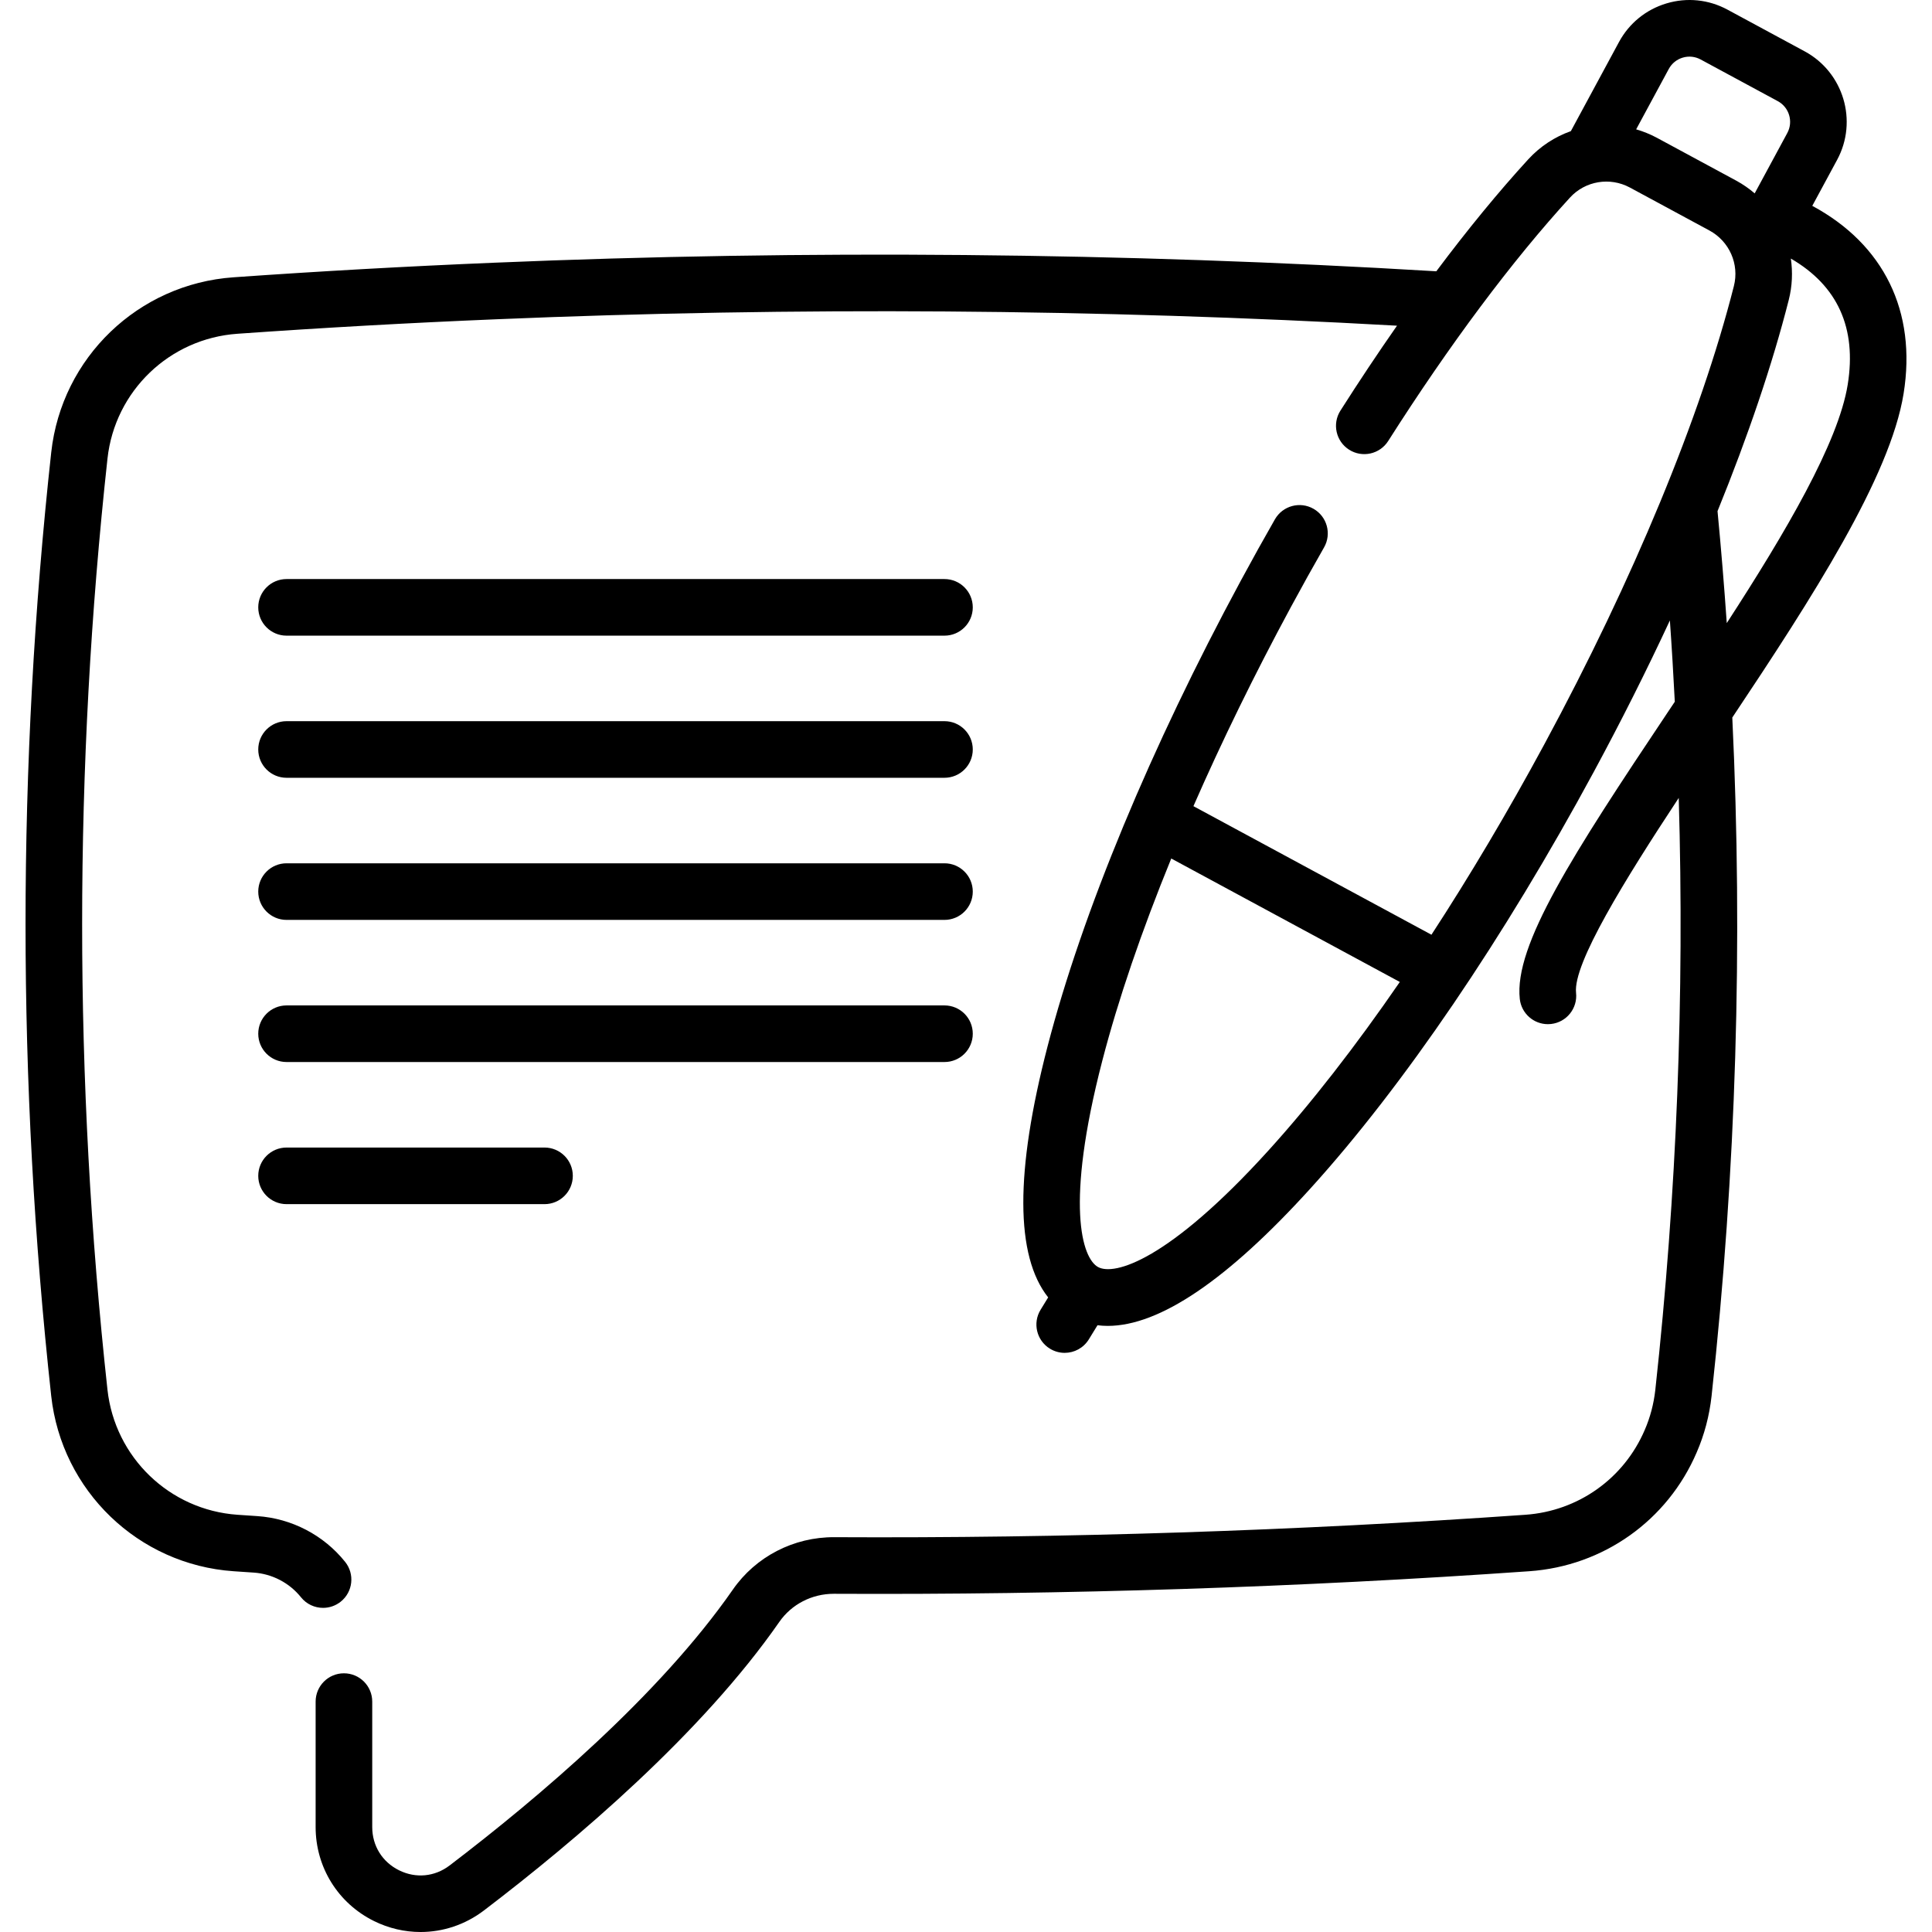
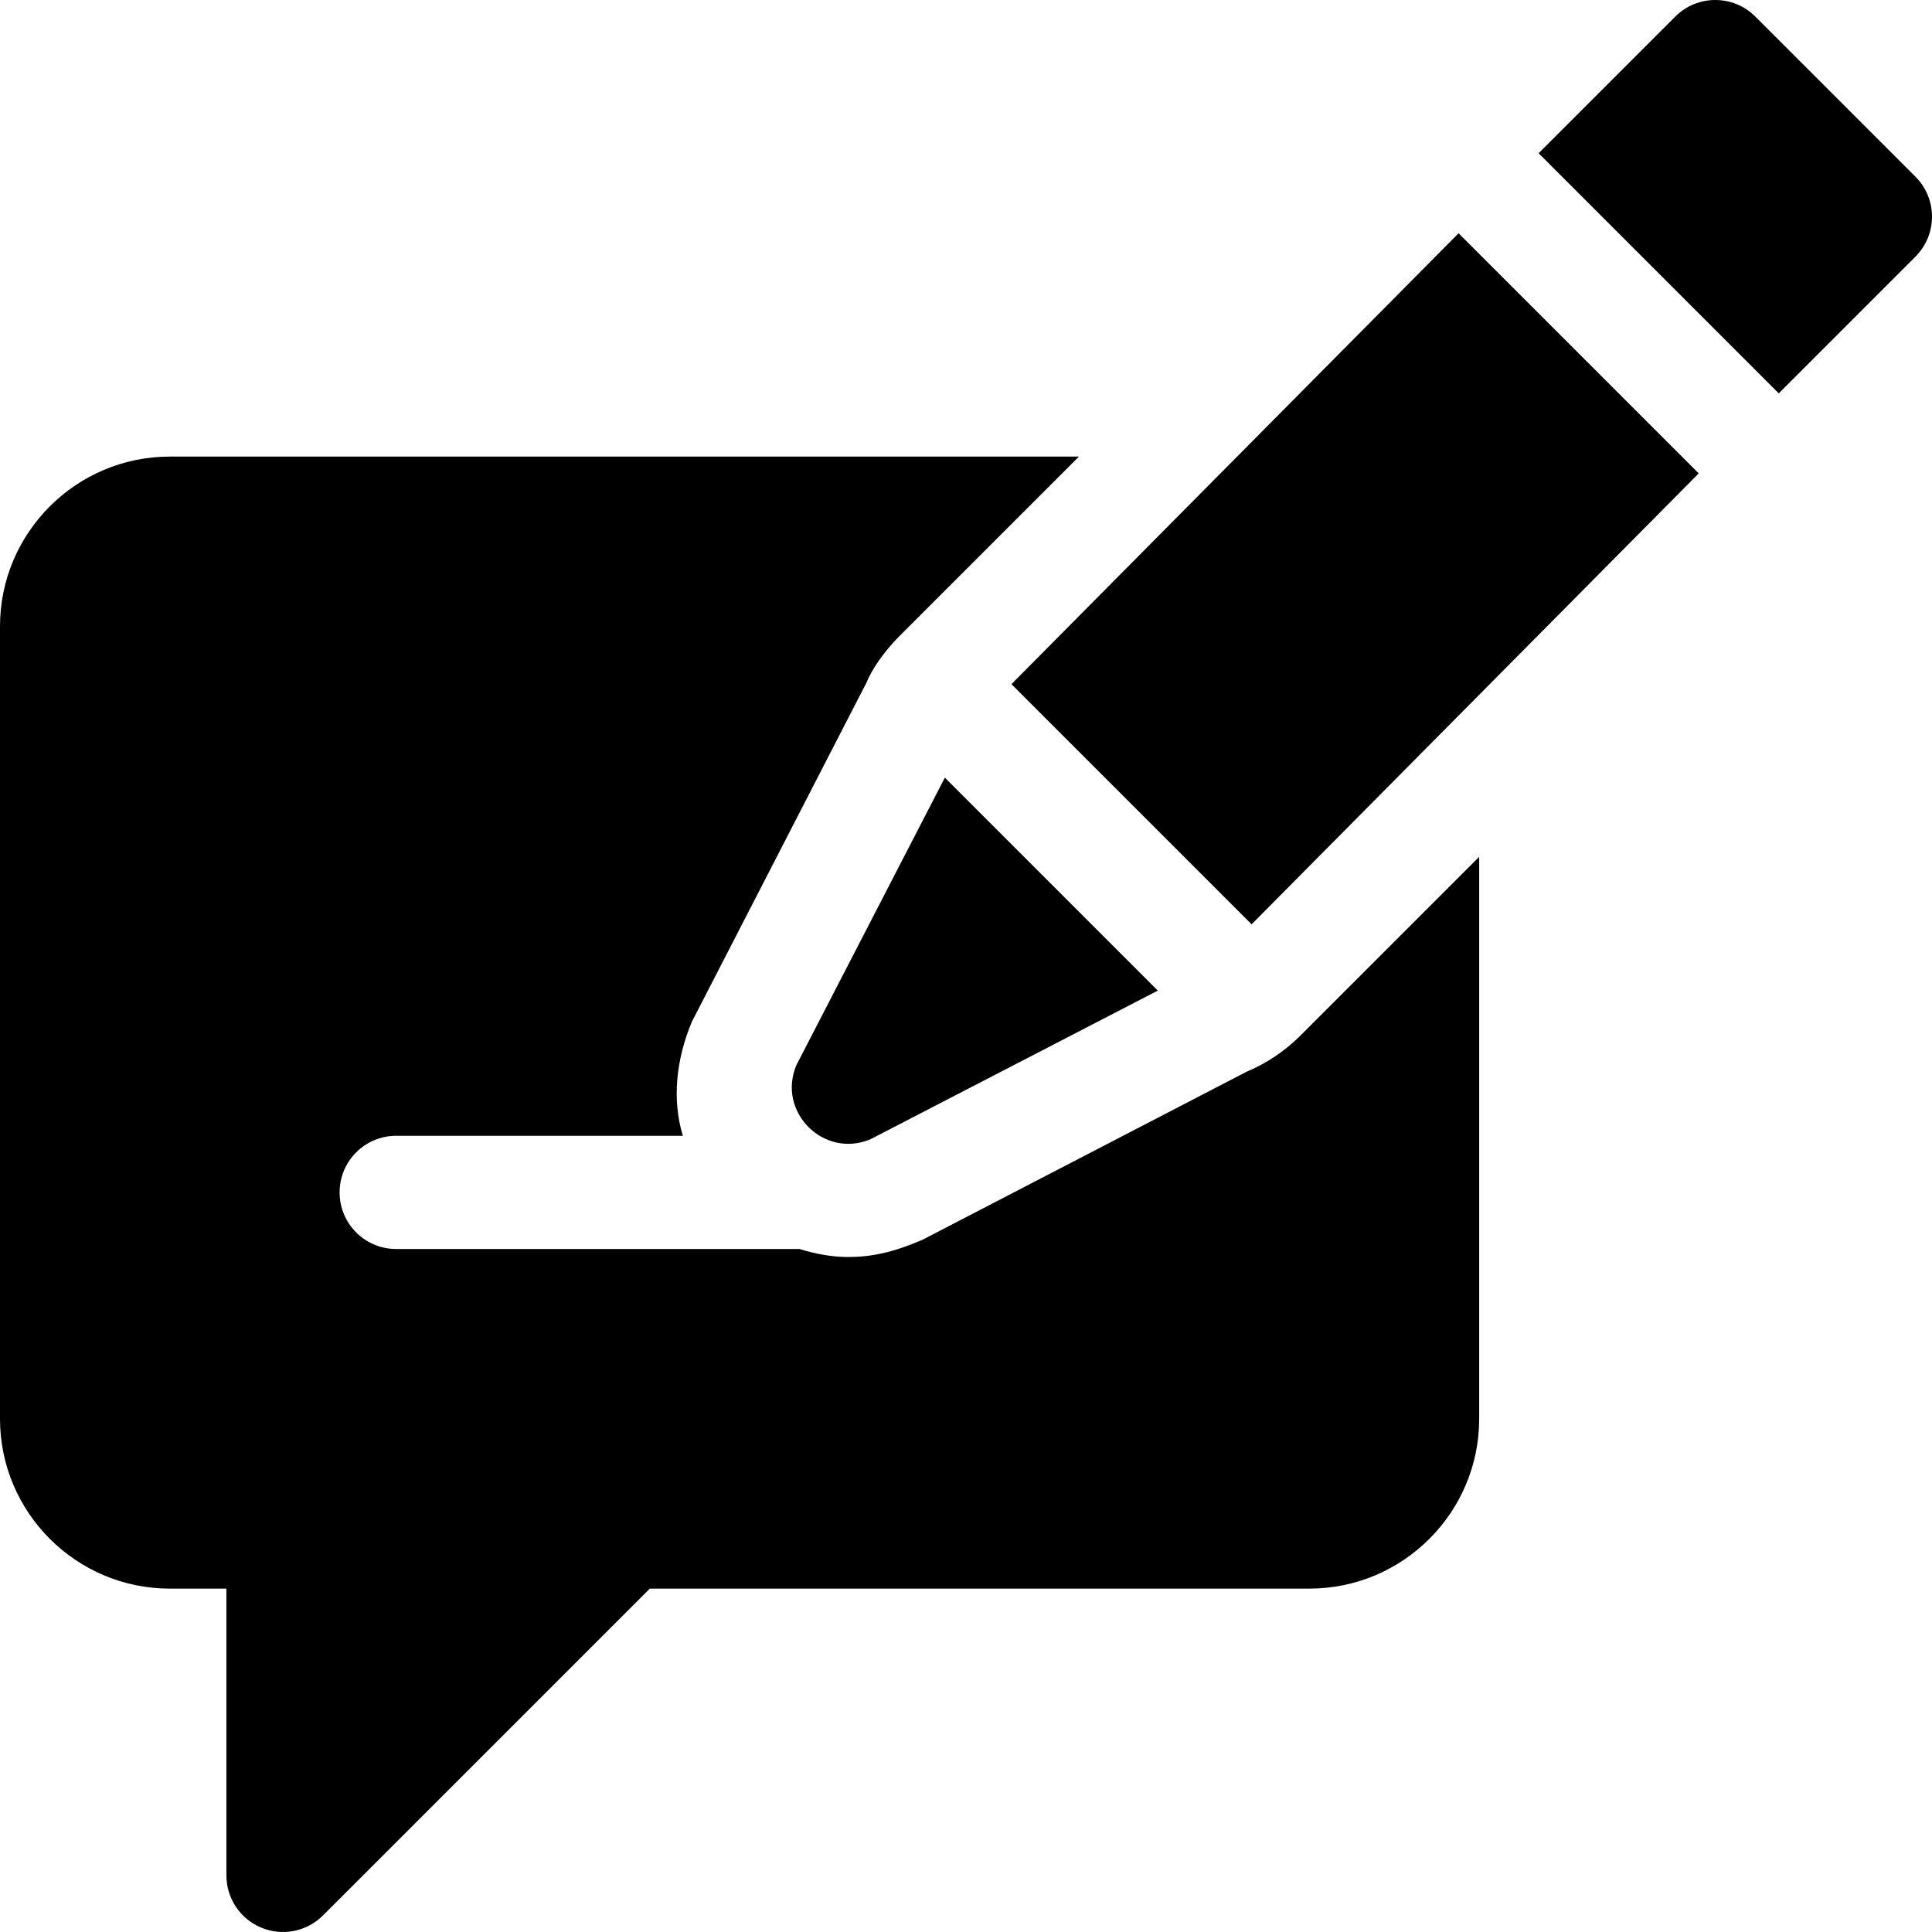
- <svg xmlns="http://www.w3.org/2000/svg" id="Capa_1" enable-background="new 0 0 511.996 511.996" height="512" viewBox="0 0 511.996 511.996" width="512">
-   <g>
-     <path d="m75.938 168.454h174.356c4.143 0 7.5-3.358 7.5-7.5s-3.357-7.5-7.5-7.5h-174.356c-4.143 0-7.5 3.358-7.5 7.5s3.358 7.5 7.5 7.5z" />
-     <path d="m75.938 206.118h174.356c4.143 0 7.5-3.358 7.5-7.5s-3.357-7.5-7.5-7.5h-174.356c-4.143 0-7.5 3.358-7.5 7.5s3.358 7.5 7.5 7.5z" />
-     <path d="m75.938 243.781h174.356c4.143 0 7.5-3.358 7.5-7.5s-3.357-7.5-7.5-7.5h-174.356c-4.143 0-7.5 3.358-7.5 7.5s3.358 7.5 7.5 7.5z" />
-     <path d="m75.938 281.445h174.356c4.143 0 7.5-3.358 7.5-7.5s-3.357-7.5-7.5-7.5h-174.356c-4.143 0-7.5 3.358-7.5 7.5s3.358 7.5 7.5 7.5z" />
-     <path d="m75.938 319.108h68.362c4.143 0 7.5-3.358 7.5-7.5s-3.357-7.5-7.5-7.5h-68.362c-4.143 0-7.5 3.358-7.5 7.5s3.358 7.5 7.5 7.5z" />
-     <path d="m480.27 54.548 6.577-12.175c5.562-10.298 1.708-23.202-8.59-28.764l-20.453-11.049c-4.991-2.695-10.731-3.285-16.166-1.661-5.432 1.623-9.906 5.264-12.599 10.25l-12.748 23.6c-4.212 1.496-8.108 4.001-11.29 7.473-7.873 8.596-16.072 18.589-24.368 29.672-82.963-4.983-166.972-5.753-249.762-2.27-23 .954-46.211 2.253-68.98 3.862-25.236 1.755-45.556 21.262-48.314 46.386-9.074 82.934-9.078 167.057-.01 250.034 2.762 25.169 23.08 44.719 48.289 46.481 1.808.132 3.614.254 5.371.363 4.897.331 9.467 2.714 12.534 6.539 1.481 1.848 3.658 2.809 5.855 2.809 1.646 0 3.303-.54 4.688-1.649 3.231-2.591 3.75-7.312 1.158-10.543-5.686-7.09-14.15-11.508-23.266-12.124-1.744-.108-3.496-.227-5.271-.356-17.99-1.258-32.478-15.202-34.447-33.153-8.95-81.892-8.946-164.917.009-246.766 1.967-17.904 16.453-31.807 34.453-33.058 22.634-1.599 45.698-2.891 68.558-3.838 79.125-3.329 159.363-2.753 238.722 1.7-5.014 7.18-10.03 14.7-14.998 22.513-2.223 3.495-1.19 8.13 2.305 10.353 3.495 2.221 8.13 1.191 10.354-2.304 16.213-25.496 32.874-47.806 48.18-64.517 4.053-4.421 10.585-5.51 15.887-2.648l21.05 11.37c5.306 2.866 7.977 8.923 6.495 14.735-8.792 34.614-26.641 77.757-50.259 121.482-9.618 17.804-19.693 34.771-29.889 50.414l-63.077-34.071c7.493-17.107 16.145-34.833 25.764-52.644 2.989-5.533 5.966-10.888 8.848-15.915 2.06-3.593.816-8.176-2.776-10.237-3.594-2.06-8.177-.817-10.237 2.777-2.944 5.136-5.982 10.602-9.032 16.246-23.829 44.125-42.024 87.976-51.234 123.475-8.617 33.212-8.543 55.499.172 66.484l-2.007 3.269c-2.167 3.53-1.063 8.148 2.468 10.316 1.224.751 2.578 1.109 3.917 1.109 2.521 0 4.982-1.271 6.398-3.577l2.296-3.739c.888.111 1.795.171 2.723.171 13.731-.001 31.73-12.189 53.694-36.404 24.641-27.166 51.337-66.425 75.171-110.545 7.263-13.447 13.986-26.852 20.1-40.002.51 7.173.93 14.355 1.303 21.541-.604.904-1.207 1.805-1.807 2.702-25.357 37.918-40.82 61.879-39.273 76.062.419 3.841 3.669 6.687 7.447 6.687.271 0 .546-.015.822-.045 4.117-.449 7.092-4.151 6.643-8.269-.843-7.723 12.947-30.006 27.211-51.643 1.54 52.35-.519 104.869-6.208 156.889-.416 3.712-1.353 7.267-2.802 10.602-5.519 12.89-17.645 21.503-31.65 22.48-60.533 4.251-122.129 6.257-183.099 5.941-10.786-.066-20.854 5.15-26.924 13.909-19.433 27.952-51.537 55.172-75.046 73.085-3.944 3.004-8.953 3.482-13.396 1.281-4.452-2.206-7.11-6.491-7.11-11.465v-33.24c0-4.142-3.357-7.5-7.5-7.5s-7.5 3.358-7.5 7.5v33.24c0 10.641 5.921 20.185 15.452 24.906 3.94 1.952 8.162 2.913 12.356 2.913 5.942 0 11.831-1.929 16.787-5.704 24.366-18.566 57.726-46.901 78.278-76.463 3.242-4.678 8.635-7.463 14.439-7.463h.088c61.319.303 123.316-1.701 184.22-5.978 19.64-1.369 36.65-13.455 44.377-31.503 2.029-4.671 3.354-9.675 3.937-14.894 6.521-59.634 8.346-119.904 5.495-179.84 21.179-31.747 41.838-63.765 45.397-85.847 3.51-21.807-5.257-39.547-24.2-49.758zm-144.121 250.342c-26.566 29.289-40.869 33.202-45.133 30.898-4.264-2.302-8.828-16.41 1.102-54.684 4.223-16.278 10.444-34.43 18.274-53.594l60.572 32.718c-11.738 17.062-23.513 32.201-34.815 44.662zm102.925-268.383c-1.771-.956-3.61-1.681-5.479-2.229l8.644-16c.789-1.462 2.102-2.53 3.695-3.006 1.592-.477 3.277-.304 4.742.487l20.453 11.049c3.021 1.632 4.151 5.417 2.521 8.438l-8.643 16c-1.487-1.265-3.105-2.407-4.879-3.366zm50.586 65.413c-2.48 15.384-16.438 39.144-32.052 63.207-.688-9.904-1.504-19.794-2.45-29.667 8.128-20.001 14.553-38.953 18.871-55.951.938-3.682 1.084-7.405.558-10.989 12.417 7.209 17.486 18.412 15.073 33.4z" />
-   </g>
+ <svg xmlns="http://www.w3.org/2000/svg" height="511pt" viewBox="1 0 511 512" width="511pt">
+   <path d="m450.676 125.457-63.637-63.637-118.496 119.488 63.648 63.645zm0 0" />
+   <path d="m211.527 282.316c-5.152 12.371 7.27 24.777 19.633 19.609l76.176-39.406-56.438-56.438zm0 0" />
+   <path d="m508.105 68.027c5.859-5.859 5.859-15.355 0-21.215l-42.422-42.418c-5.859-5.859-15.355-5.859-21.215 0l-36.215 36.215 63.633 63.637zm0 0" />
+   <path d="m45.5 421h15v76c0 6.062 3.648 11.543 9.258 13.855 5.527 2.309 12.016 1.078 16.348-3.25l86.605-86.605h174.789c24.812 0 45-20.188 45-45v-148.934l-47.316 47.316c-4.129 4.133-8.949 7.383-14.355 9.652l-85.883 44.531c-7.809 3.371-13.668 4.559-19.645 4.559-4.465 0-8.77-.859-12.93-2.125h-106.871c-8.293 0-15-6.711-15-15 0-8.293 6.707-15 15-15h75.957c-2.961-9.82-1.691-20.457 2.391-30.219l46.289-89.898c1.316-3.324 4.57-8.16 8.688-12.273l47.609-47.609h-240.934c-24.812 0-45 20.188-45 45v210c0 24.812 20.188 45 45 45zm0 0" />
</svg>
